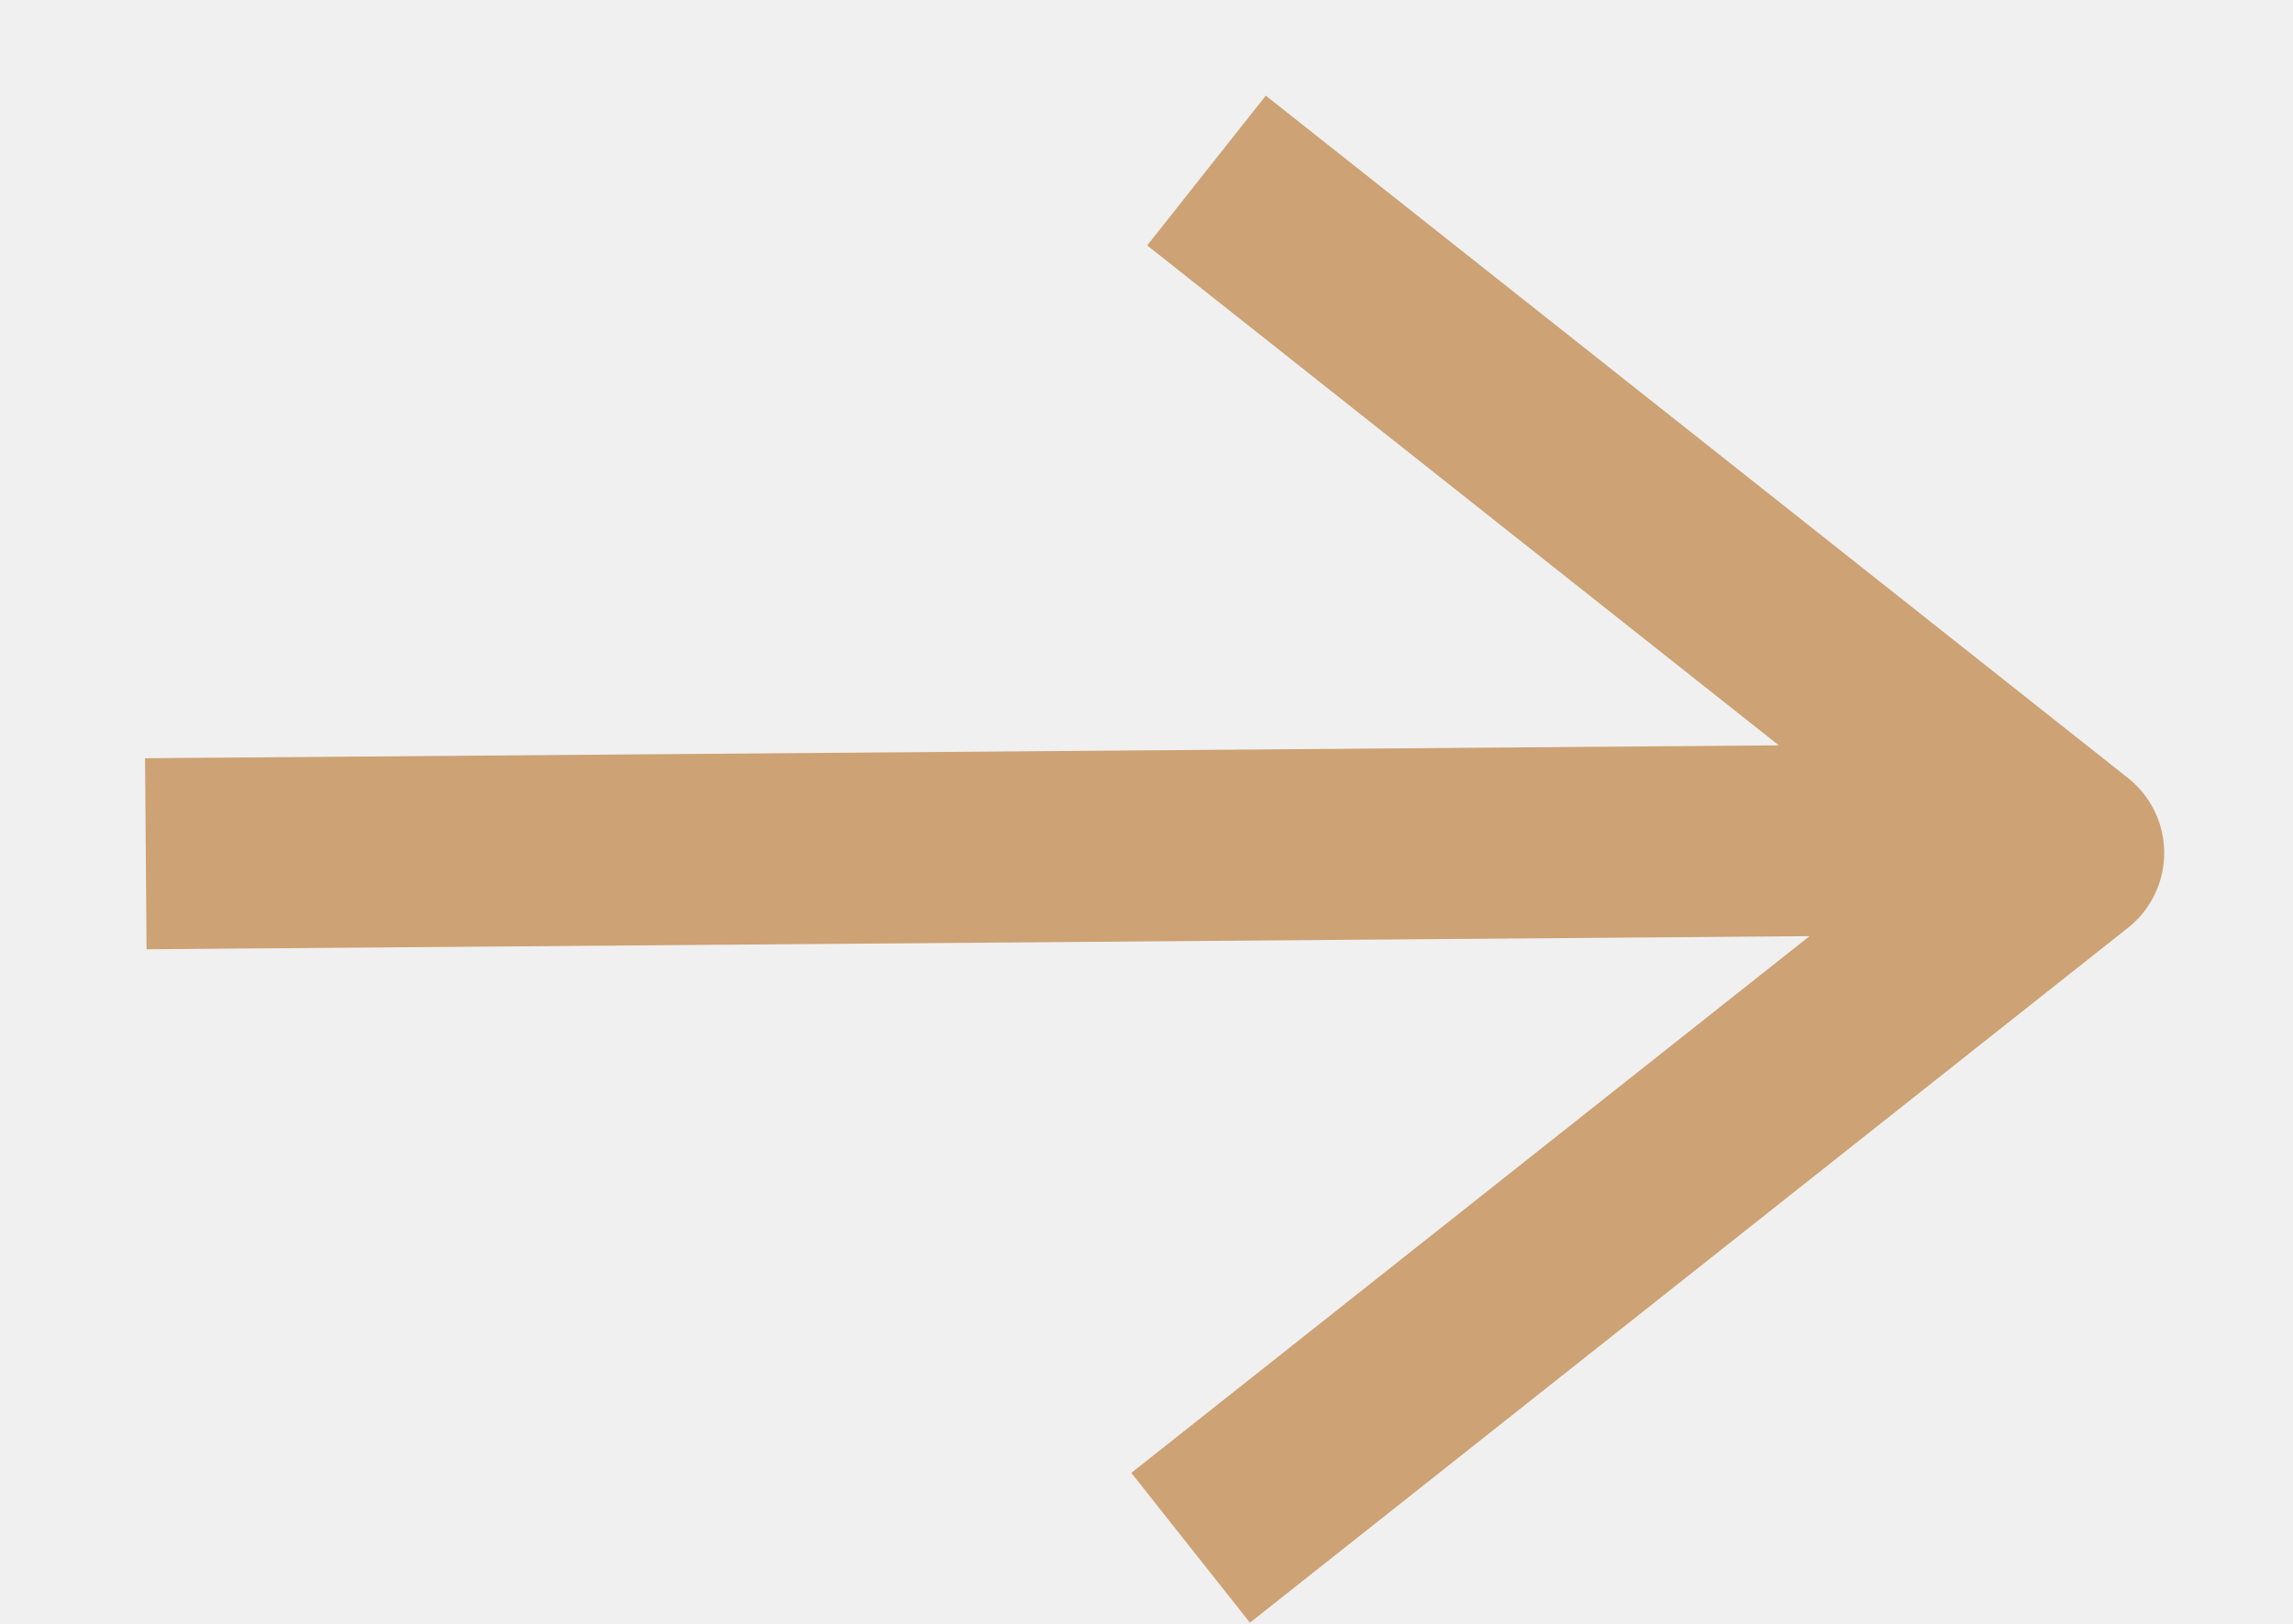
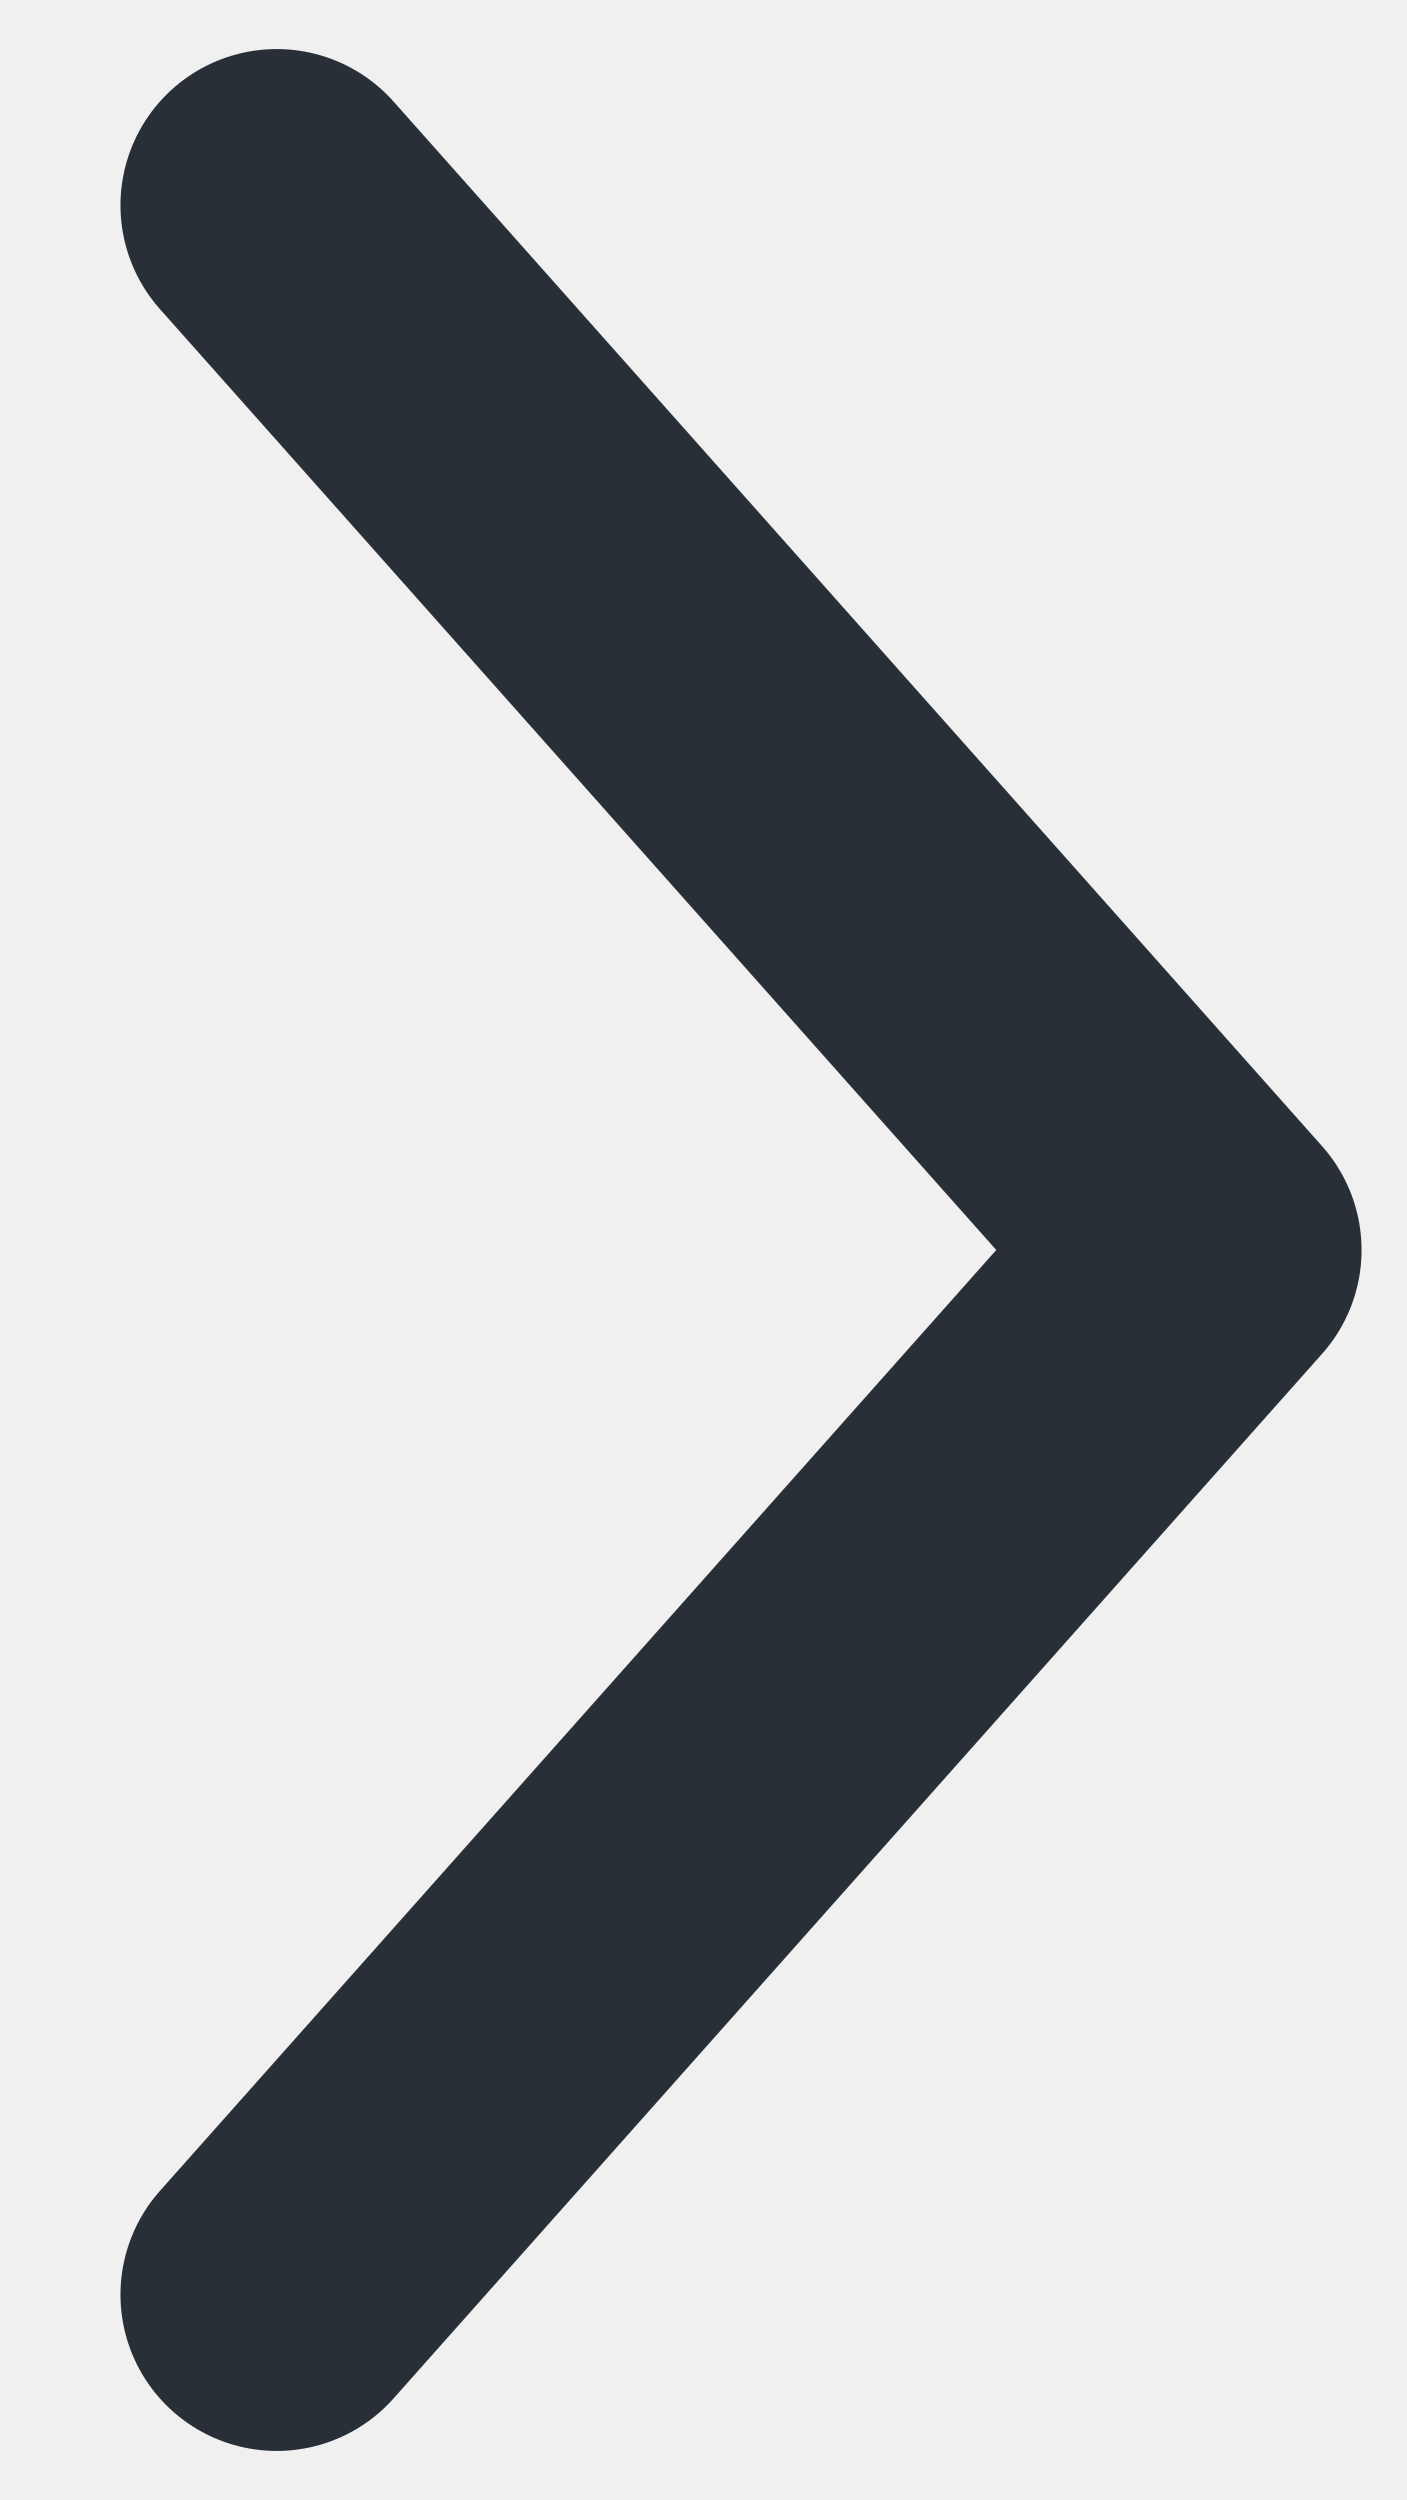
- <svg xmlns="http://www.w3.org/2000/svg" width="24" height="17" viewBox="0 0 24 17" fill="none">
-   <g id="IMAGE">
-     <path id="Vector" d="M2.526 8.93L19.861 8.793" stroke="#CDA274" stroke-width="2" stroke-linecap="square" stroke-linejoin="round" />
-     <path id="Vector_2" d="M13.412 2.406L21.652 8.929L13.246 15.583" stroke="#CDA274" stroke-width="2" stroke-linecap="square" stroke-linejoin="round" />
+ <svg xmlns="http://www.w3.org/2000/svg" width="9" height="16" viewBox="0 0 9 16" fill="none">
+   <g id="IMAGE" clip-path="url(#clip0_2_230)">
+     <path id="Vector" d="M1.771 14.686L7.714 8L1.771 1.314" stroke="#292F36" stroke-width="2" stroke-linecap="round" stroke-linejoin="round" />
  </g>
+   <defs>
+     <clipPath id="clip0_2_230">
+       <rect width="9" height="16" fill="white" />
+     </clipPath>
+   </defs>
</svg>
